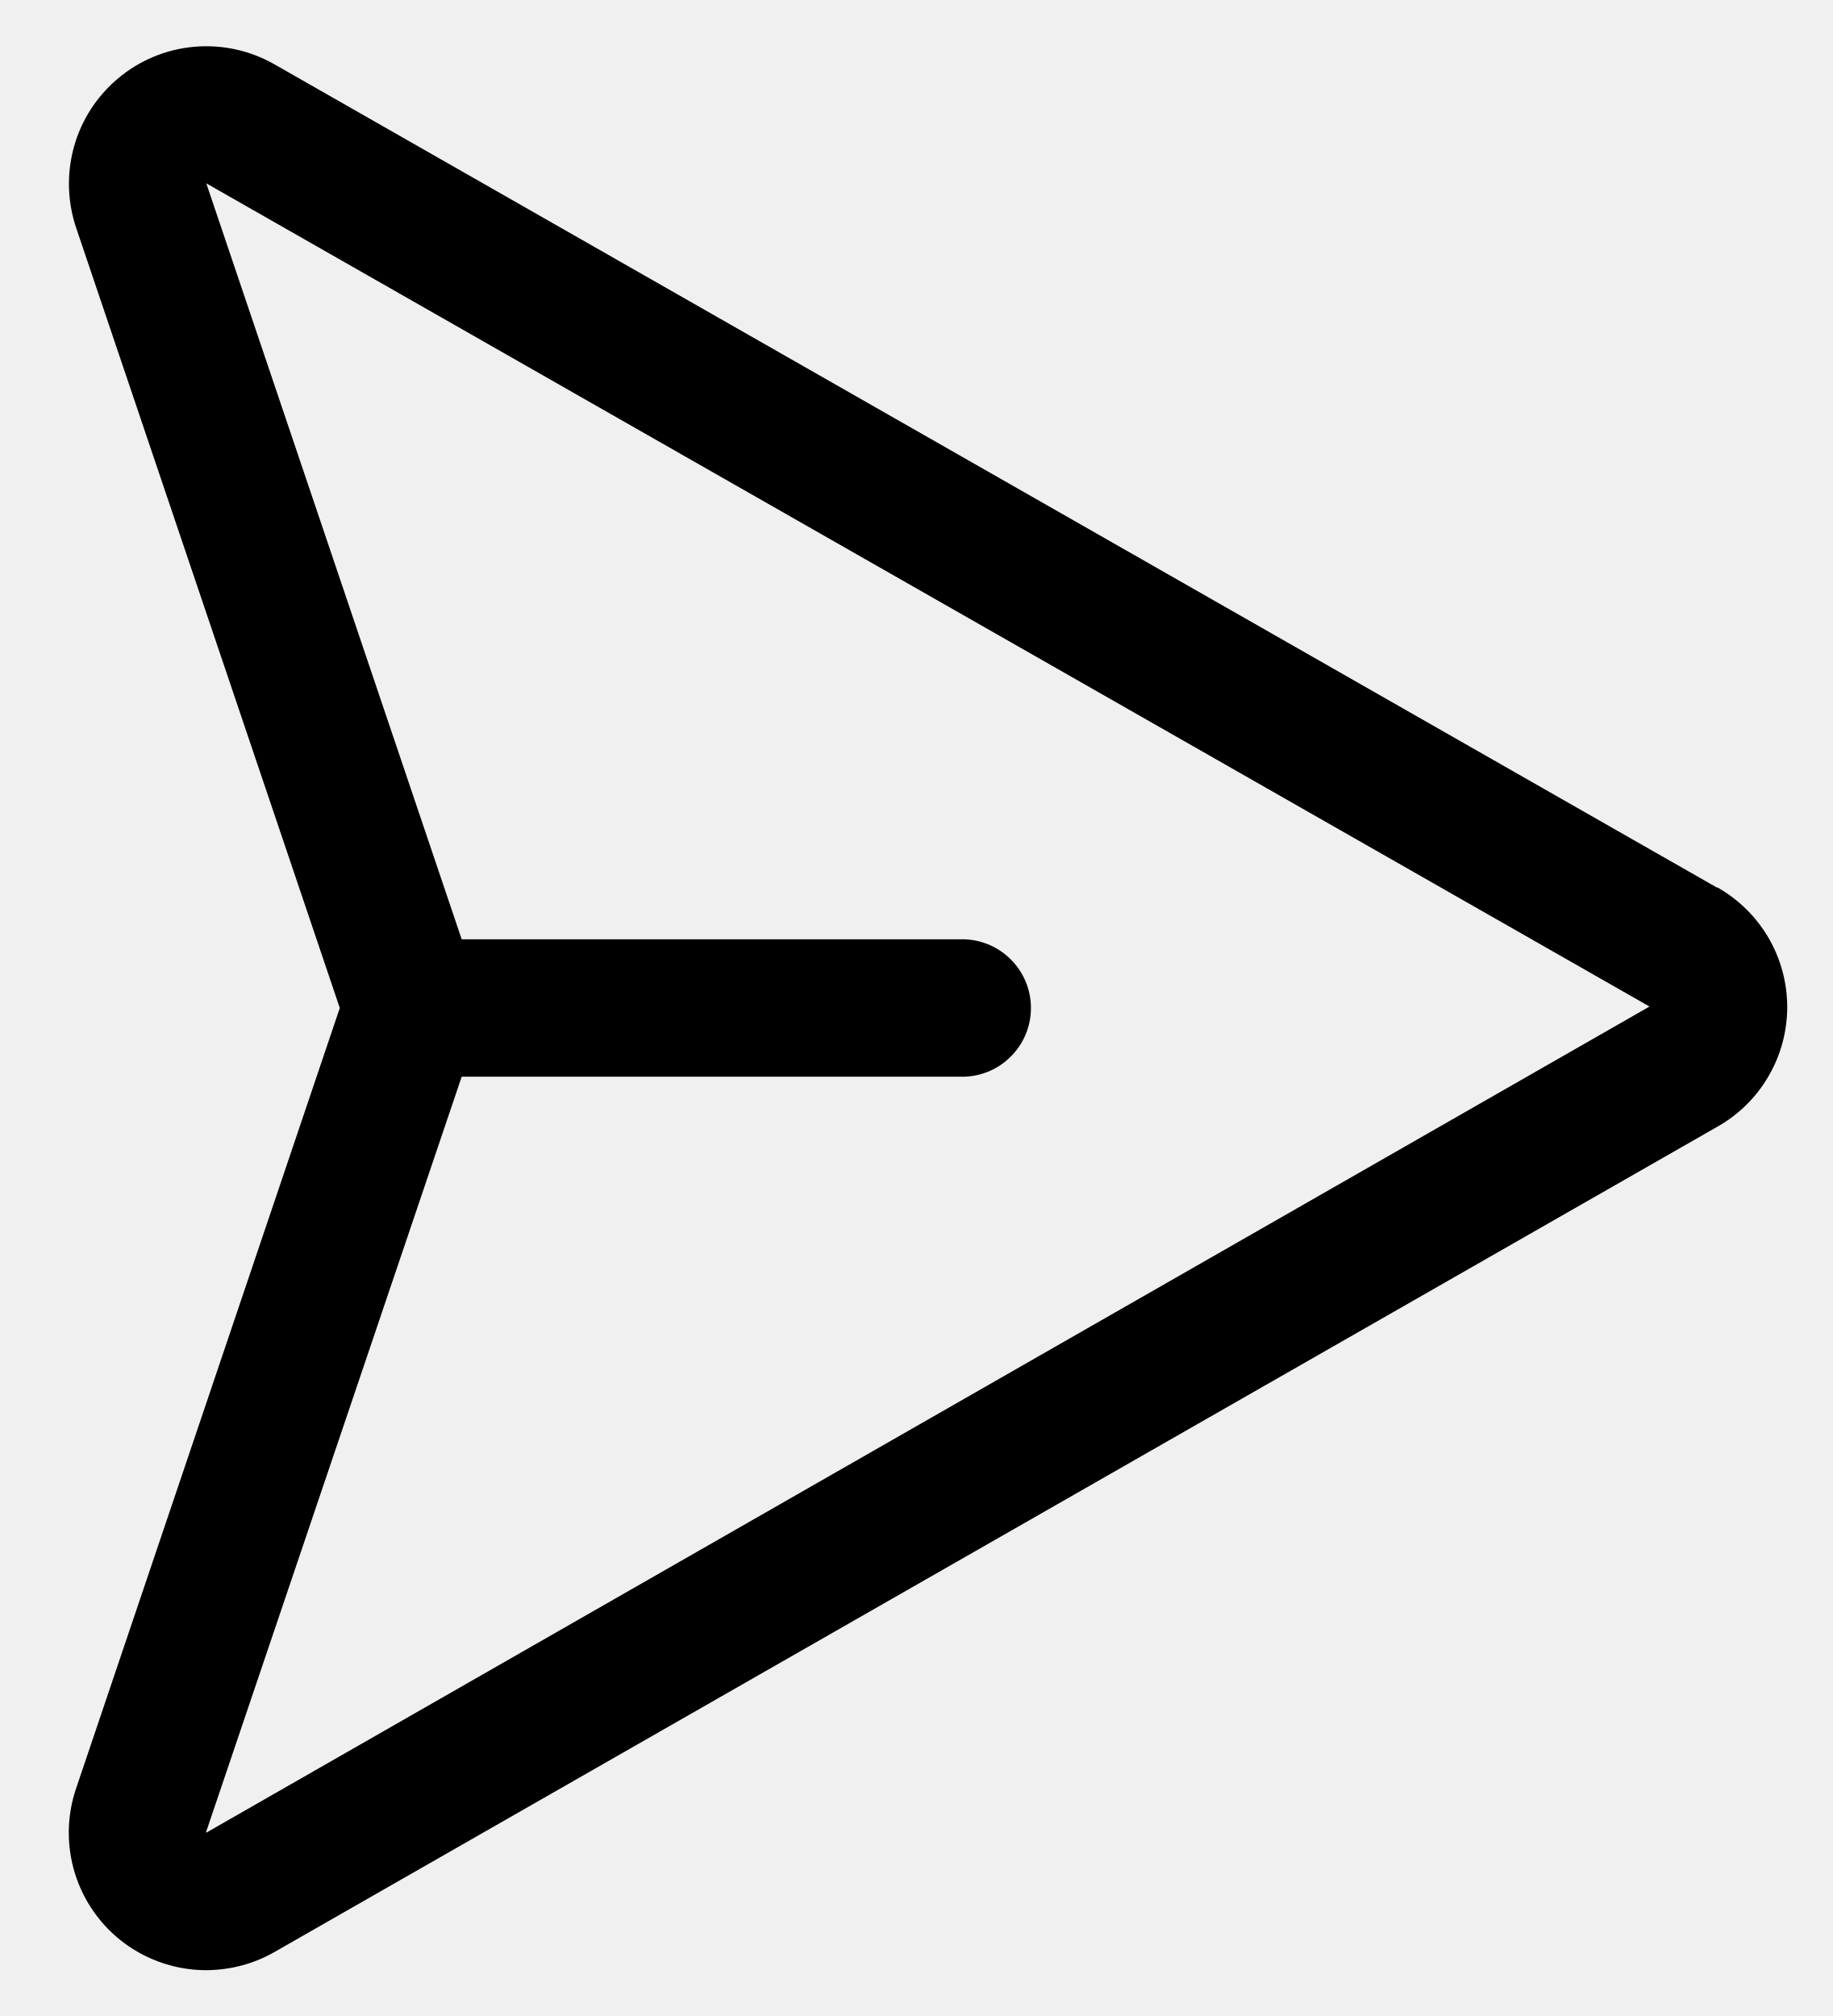
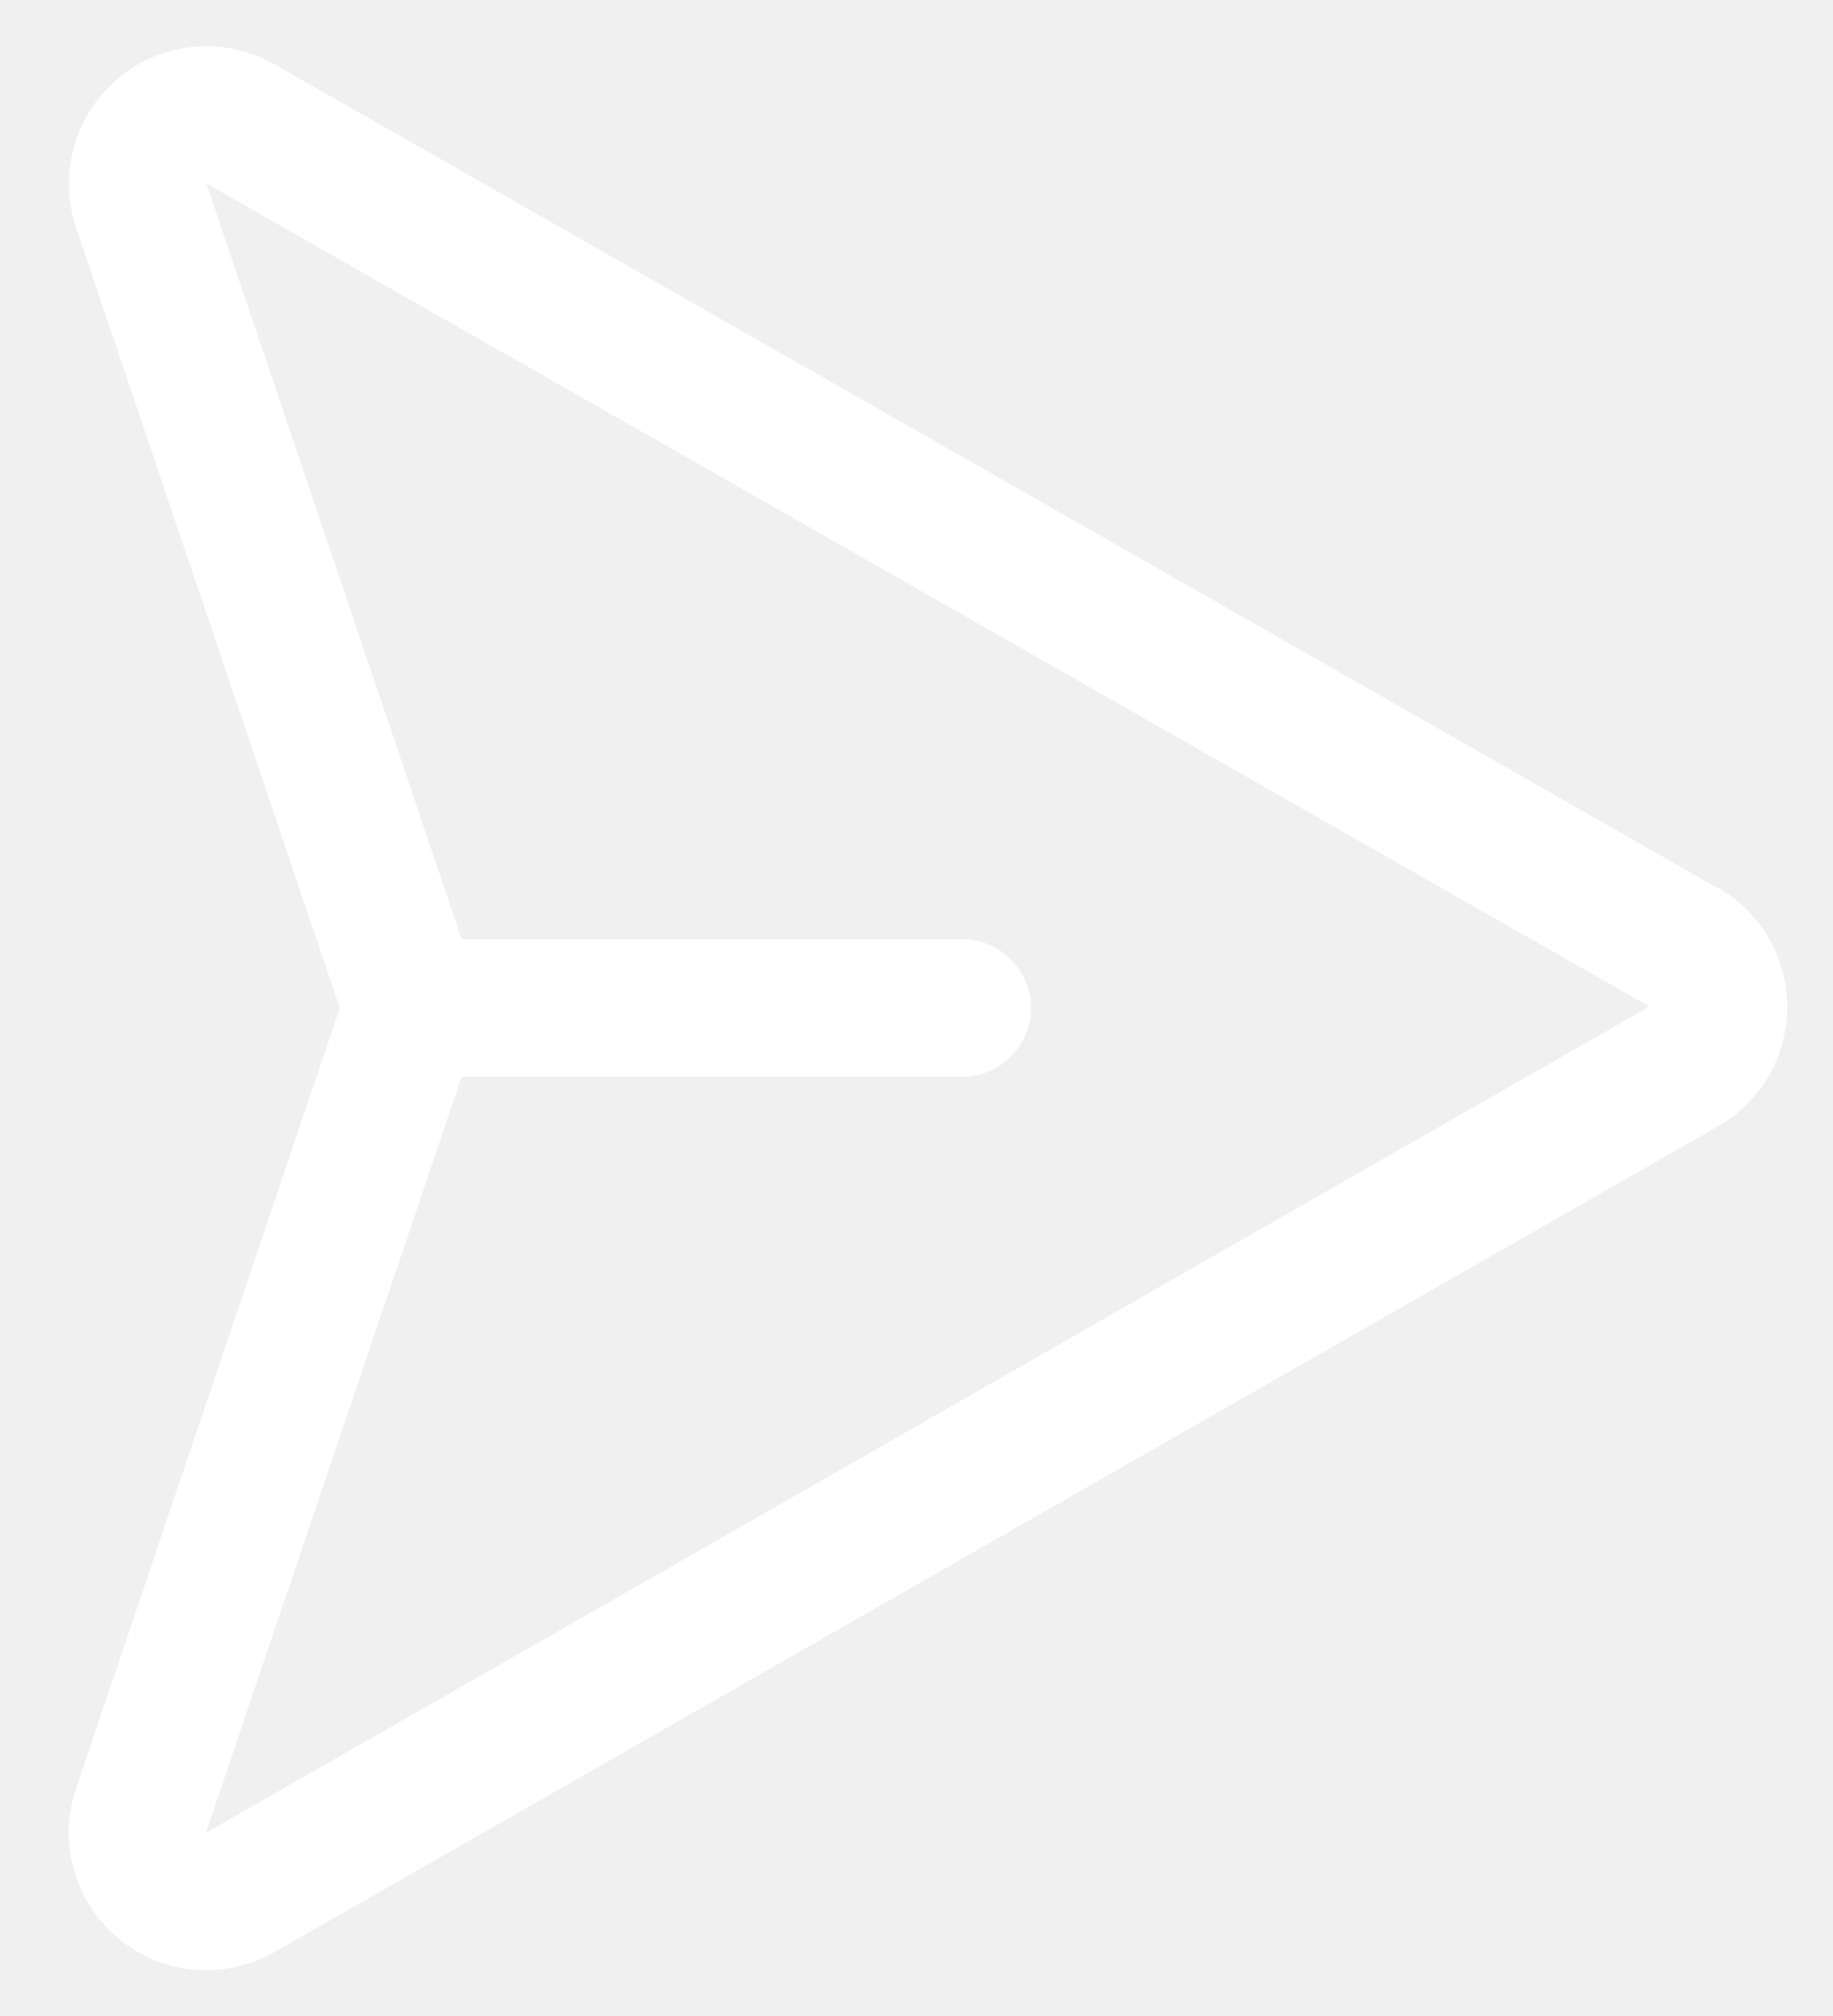
<svg xmlns="http://www.w3.org/2000/svg" width="20" height="22" viewBox="0 0 20 22" fill="none">
-   <path d="M18.738 9.687L2.988 0.698C2.722 0.548 2.417 0.483 2.114 0.511C1.81 0.539 1.522 0.659 1.289 0.855C1.055 1.051 0.886 1.313 0.806 1.607C0.725 1.901 0.736 2.213 0.836 2.501L3.708 11L0.836 19.5C0.756 19.727 0.732 19.969 0.765 20.206C0.798 20.444 0.887 20.67 1.026 20.866C1.164 21.062 1.348 21.222 1.561 21.332C1.774 21.442 2.01 21.5 2.25 21.5C2.511 21.499 2.767 21.432 2.993 21.303L18.736 12.298C18.968 12.168 19.162 11.979 19.296 11.749C19.431 11.52 19.502 11.259 19.503 10.992C19.503 10.726 19.433 10.465 19.299 10.235C19.165 10.005 18.972 9.815 18.741 9.684L18.738 9.687ZM2.25 20C2.25 19.996 2.25 19.992 2.25 19.989L5.038 11.75H10.5C10.699 11.75 10.89 11.671 11.03 11.53C11.171 11.39 11.25 11.199 11.25 11C11.25 10.801 11.171 10.61 11.03 10.47C10.89 10.329 10.699 10.25 10.5 10.25H5.038L2.256 2.015C2.255 2.01 2.253 2.005 2.25 2L18 10.984L2.25 20Z" fill="black" />
+   <path d="M18.738 9.687L2.988 0.698C2.722 0.548 2.417 0.483 2.114 0.511C1.81 0.539 1.522 0.659 1.289 0.855C1.055 1.051 0.886 1.313 0.806 1.607C0.725 1.901 0.736 2.213 0.836 2.501L3.708 11L0.836 19.5C0.756 19.727 0.732 19.969 0.765 20.206C0.798 20.444 0.887 20.67 1.026 20.866C1.164 21.062 1.348 21.222 1.561 21.332C1.774 21.442 2.01 21.5 2.25 21.5C2.511 21.499 2.767 21.432 2.993 21.303L18.736 12.298C18.968 12.168 19.162 11.979 19.296 11.749C19.431 11.52 19.502 11.259 19.503 10.992C19.503 10.726 19.433 10.465 19.299 10.235C19.165 10.005 18.972 9.815 18.741 9.684L18.738 9.687ZM2.25 20C2.25 19.996 2.25 19.992 2.25 19.989L5.038 11.75H10.5C10.699 11.75 10.89 11.671 11.03 11.53C11.171 11.39 11.25 11.199 11.25 11C11.25 10.801 11.171 10.61 11.03 10.47C10.89 10.329 10.699 10.25 10.5 10.25H5.038L2.256 2.015C2.255 2.01 2.253 2.005 2.25 2L18 10.984L2.25 20Z" fill="#fff" />
</svg>
